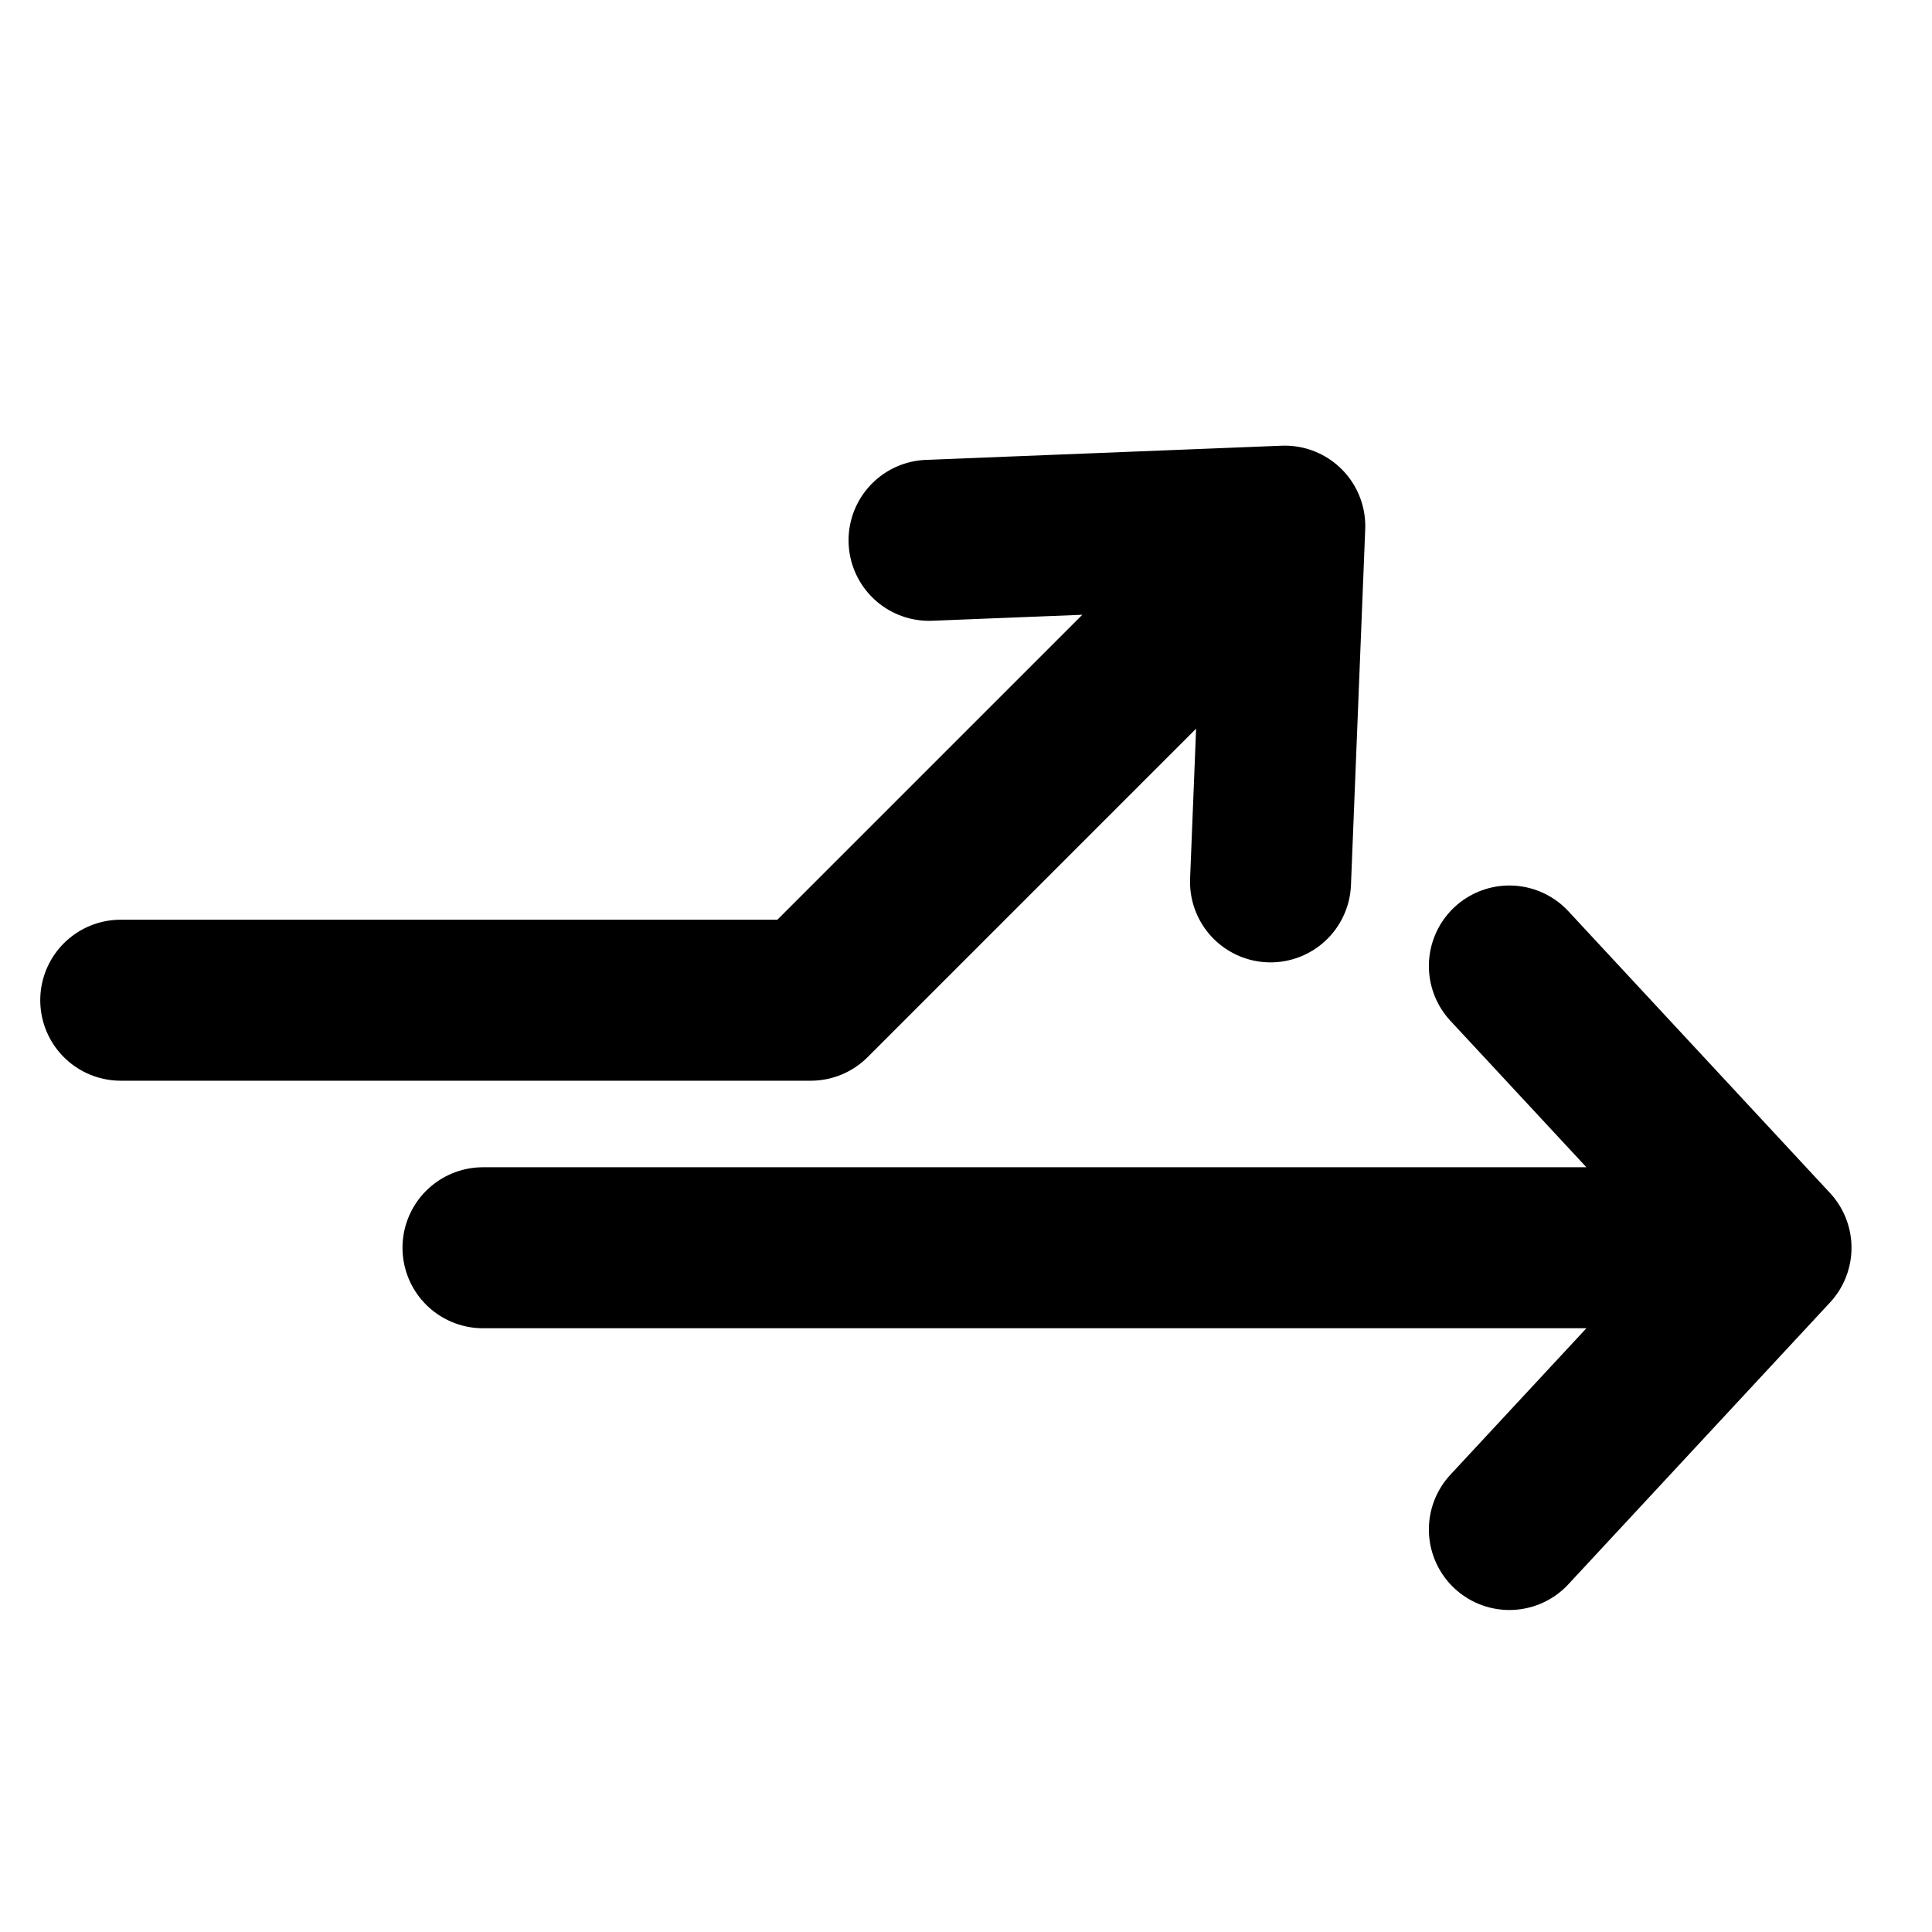
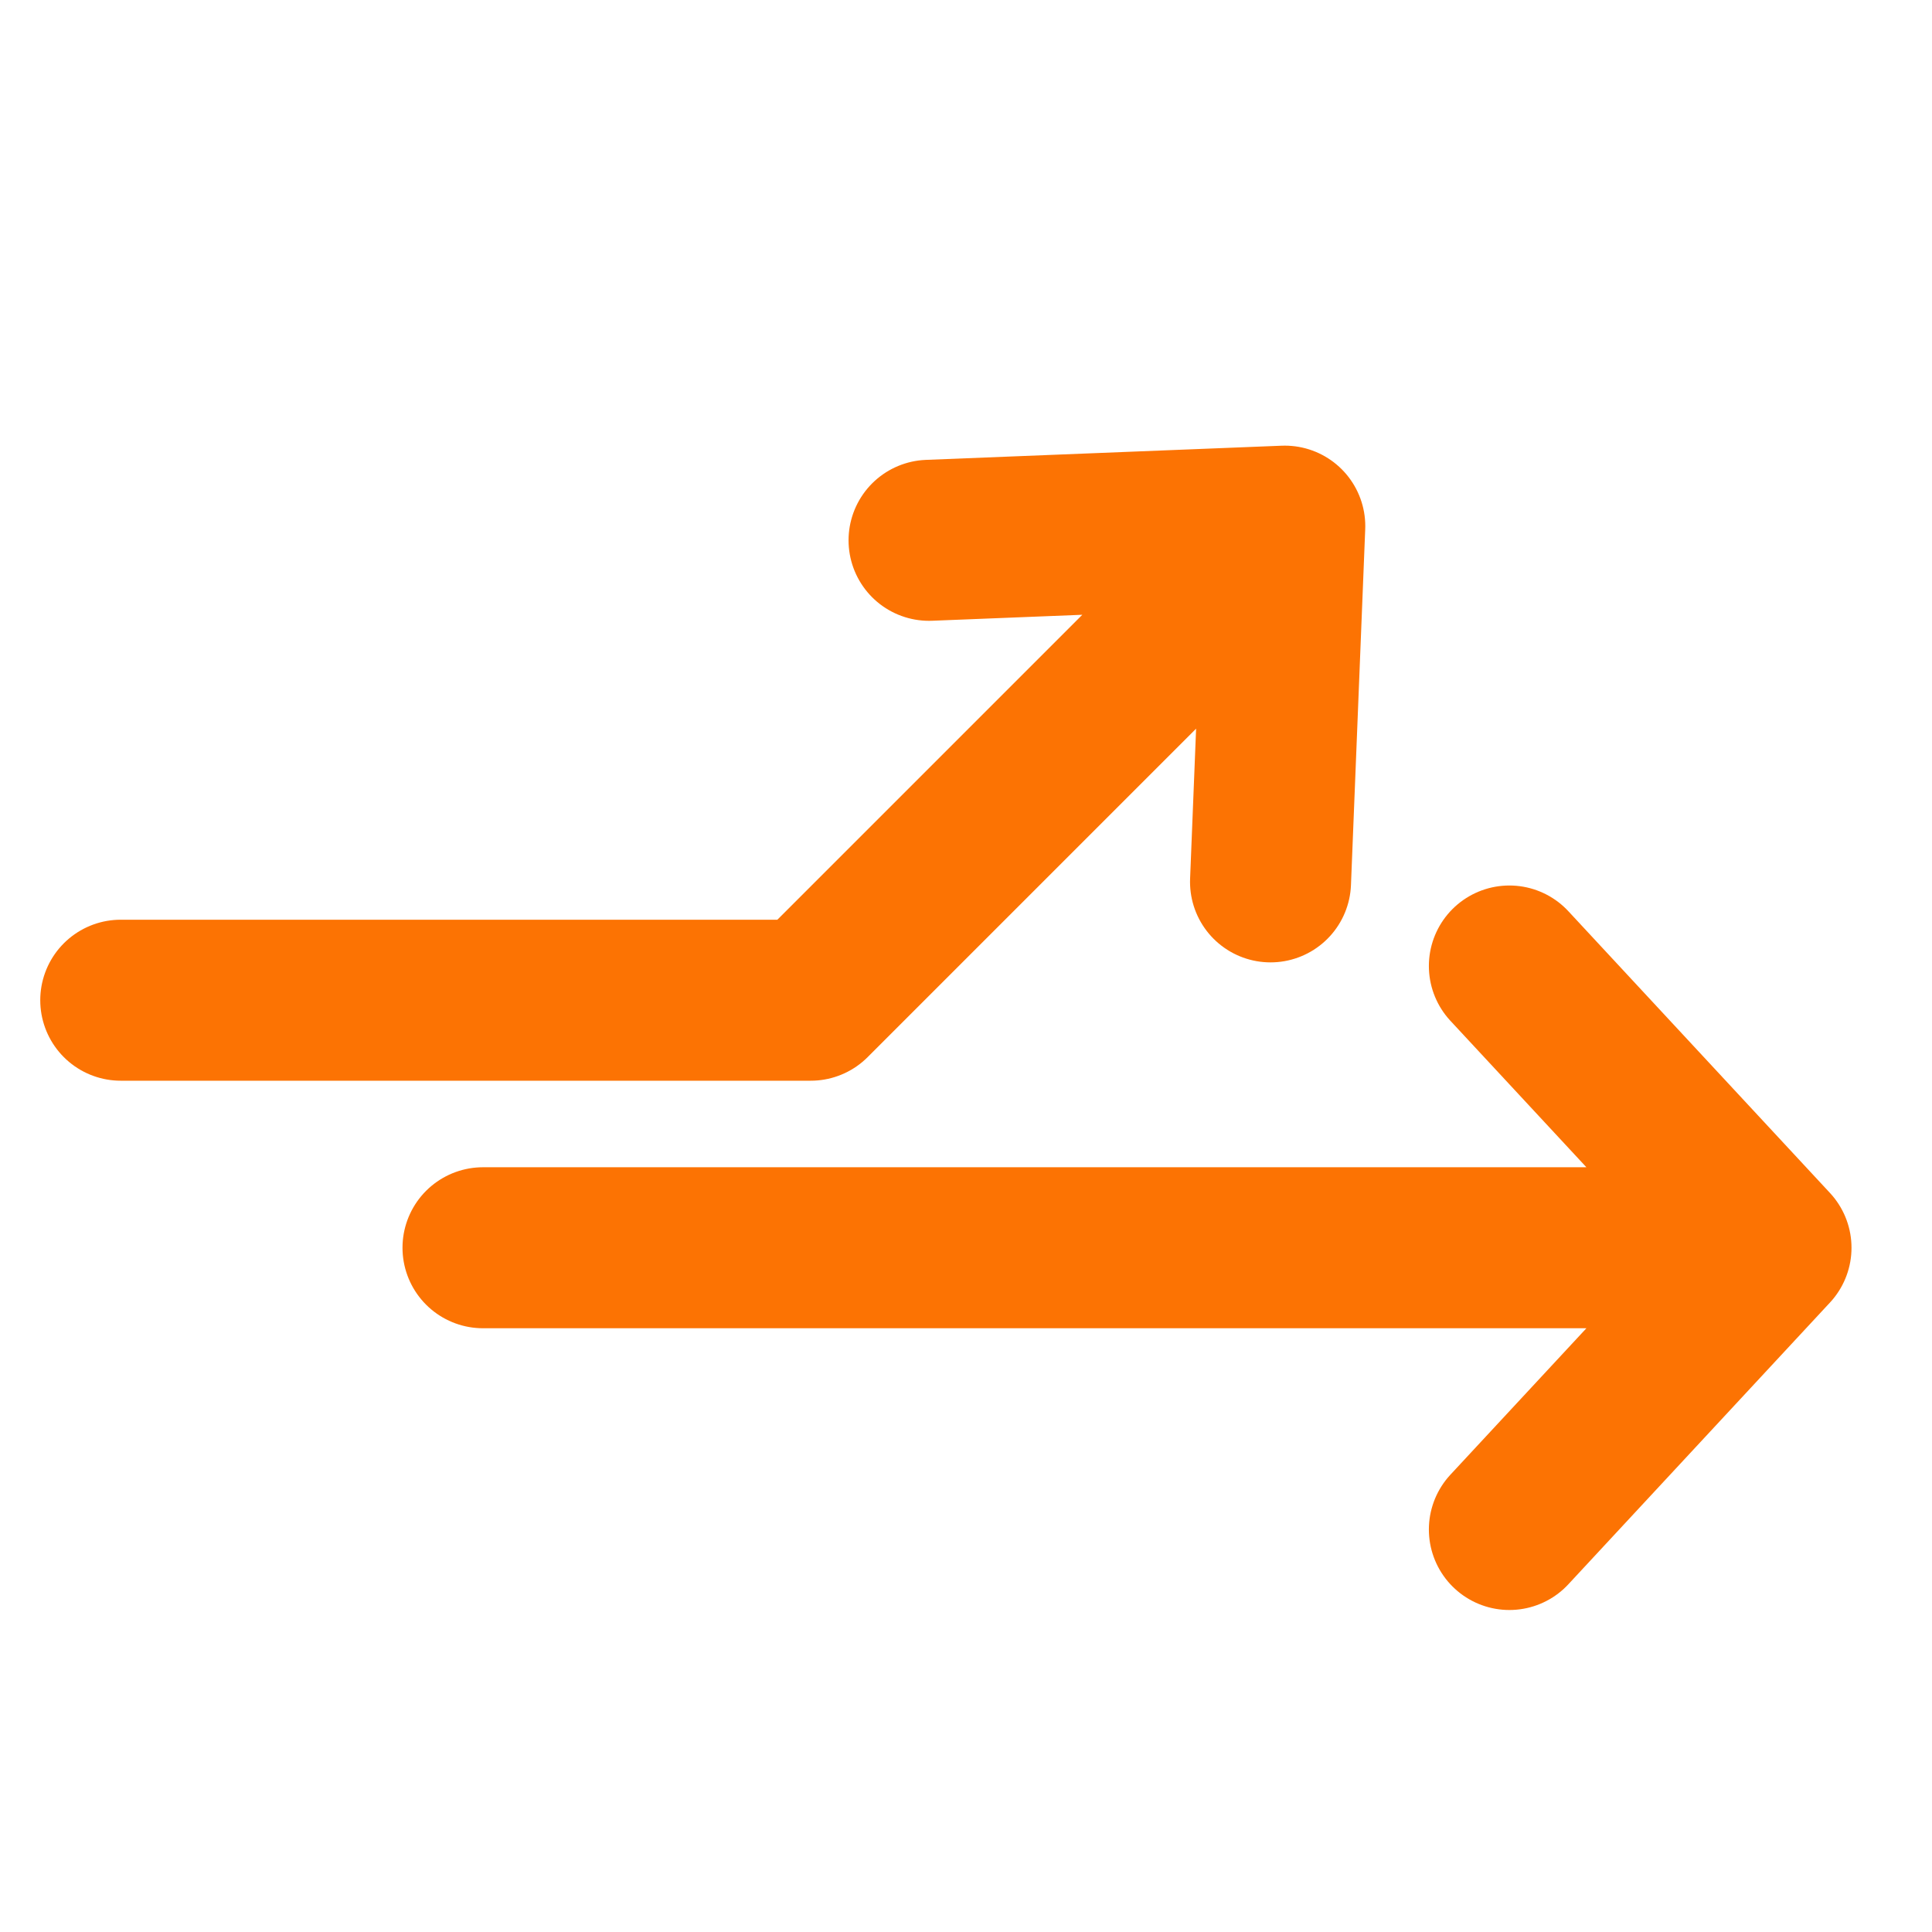
<svg xmlns="http://www.w3.org/2000/svg" width="24" height="24" viewBox="0 0 24 24" fill="none">
-   <path d="M18.75 19L22 15.5M22 15.5L18.75 12M22 15.5H6" stroke="black" stroke-width="2" stroke-linecap="round" stroke-linejoin="round" />
-   <path d="M15.783 10.955L15.96 6.536M15.96 6.536L11.541 6.712M15.96 6.536L10.071 12.425L1.5 12.425" stroke="black" stroke-width="2" stroke-linecap="round" stroke-linejoin="round" />
+   <path d="M18.75 19L22 15.5M22 15.5L18.75 12M22 15.5H6" stroke="#FC7303" stroke-width="2" stroke-linecap="round" stroke-linejoin="round" />
+   <path d="M15.783 10.955L15.96 6.536M15.96 6.536L11.541 6.712M15.96 6.536L10.071 12.425L1.5 12.425" stroke="#FC7303" stroke-width="2" stroke-linecap="round" stroke-linejoin="round" />
</svg>
